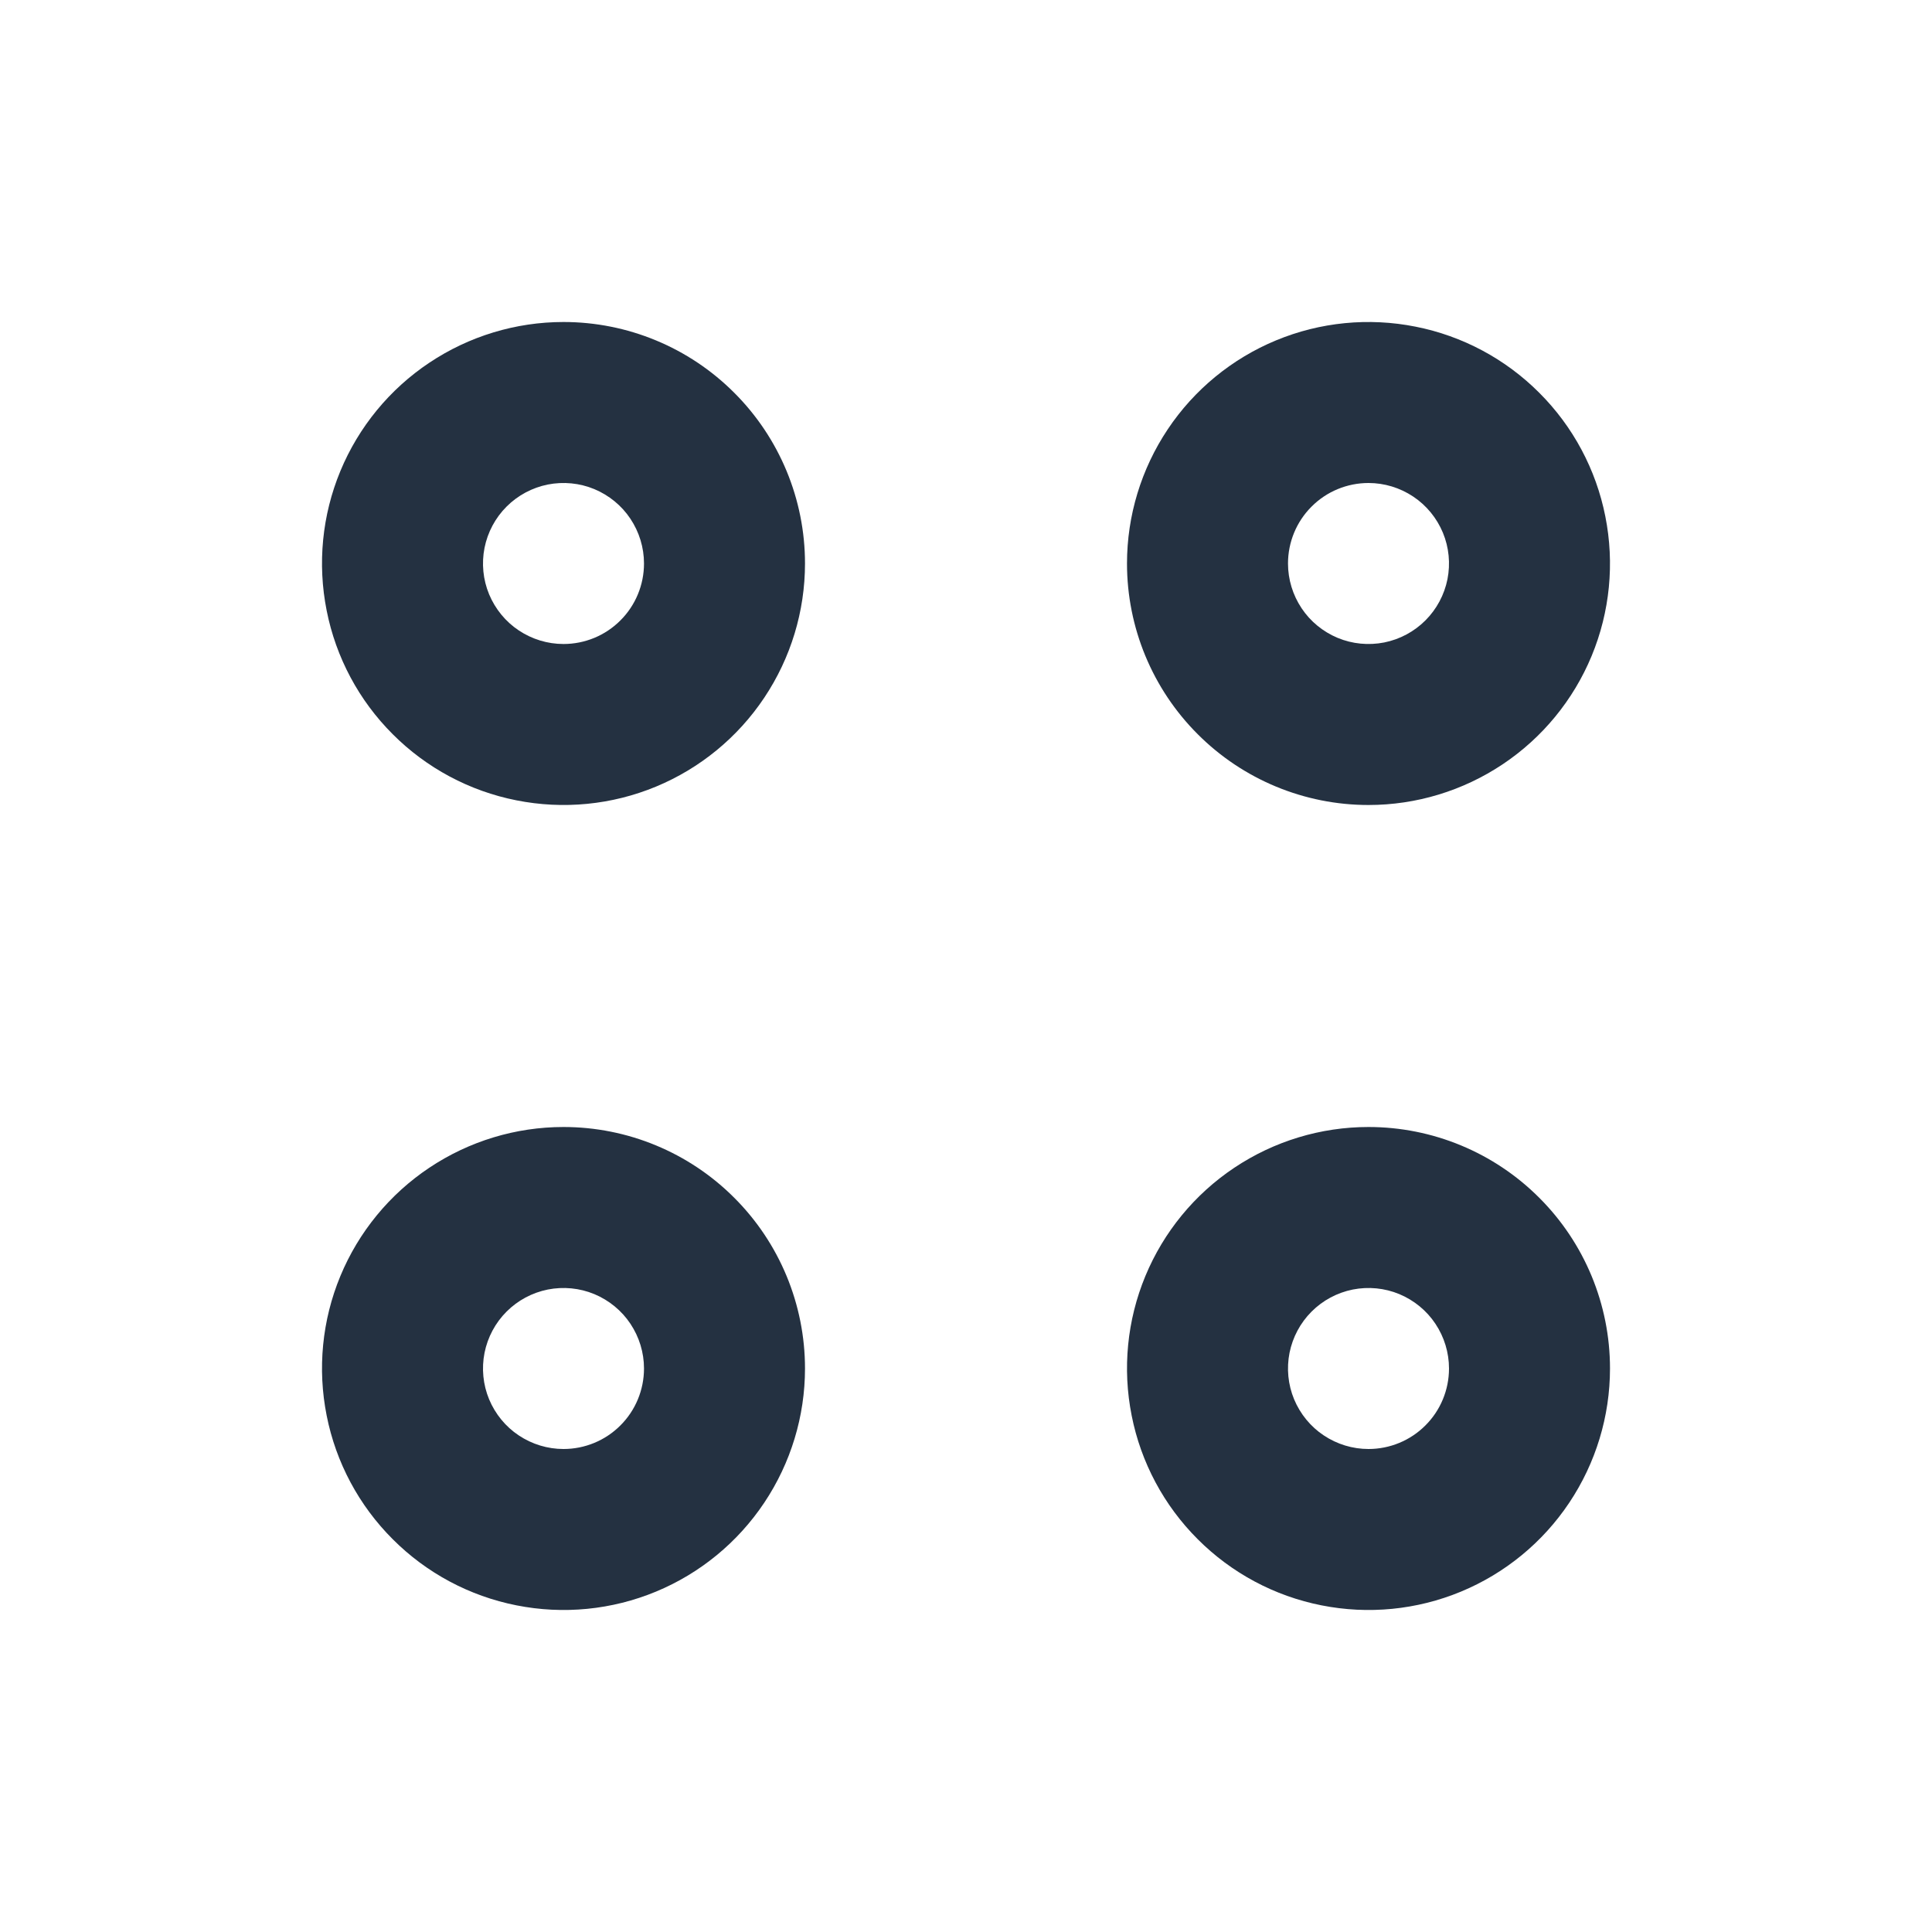
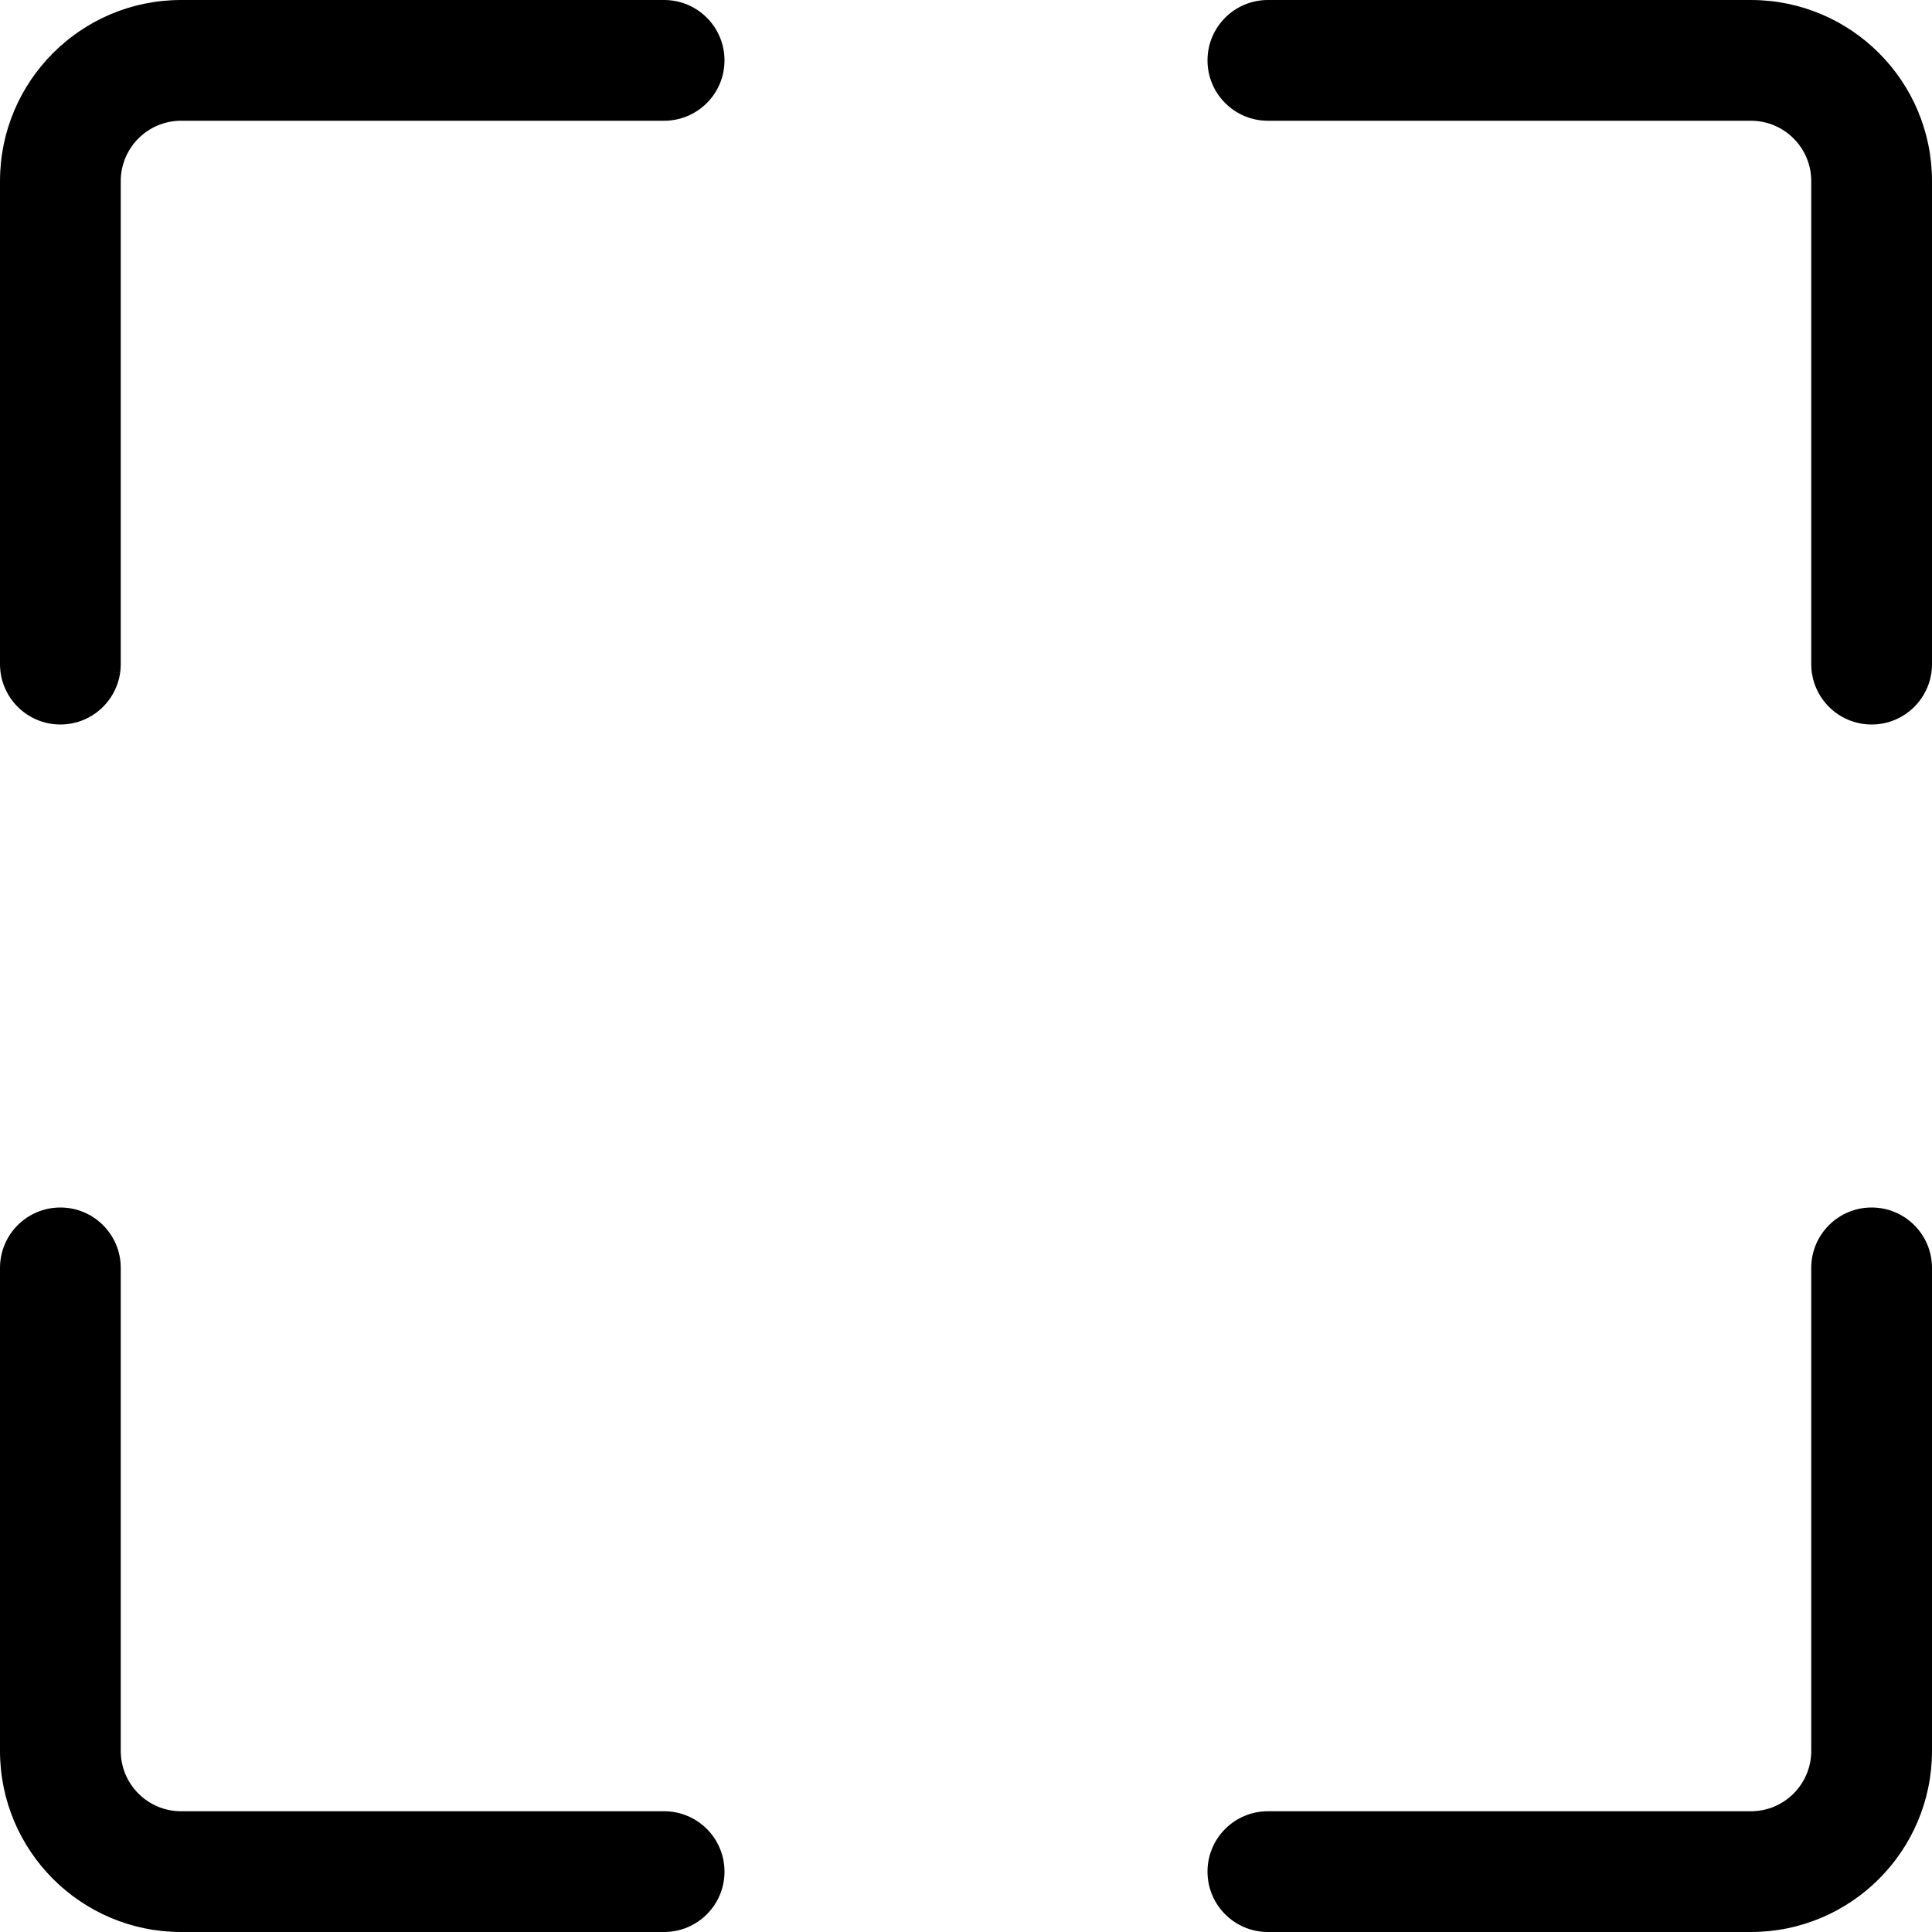
- <svg xmlns="http://www.w3.org/2000/svg" width="24" height="24" viewBox="0 0 24 24" fill="none">
-   <path d="M7 4C6.407 4 5.827 4.176 5.333 4.506C4.84 4.835 4.455 5.304 4.228 5.852C4.001 6.4 3.942 7.003 4.058 7.585C4.173 8.167 4.459 8.702 4.879 9.121C5.298 9.541 5.833 9.827 6.415 9.942C6.997 10.058 7.6 9.999 8.148 9.772C8.696 9.545 9.165 9.16 9.494 8.667C9.824 8.173 10 7.593 10 7C10 6.204 9.684 5.441 9.121 4.879C8.559 4.316 7.796 4 7 4ZM7 8C6.802 8 6.609 7.941 6.444 7.831C6.28 7.722 6.152 7.565 6.076 7.383C6 7.2 5.981 6.999 6.019 6.805C6.058 6.611 6.153 6.433 6.293 6.293C6.433 6.153 6.611 6.058 6.805 6.019C6.999 5.981 7.2 6 7.383 6.076C7.565 6.152 7.722 6.28 7.831 6.444C7.941 6.609 8 6.802 8 7C8 7.265 7.895 7.52 7.707 7.707C7.52 7.895 7.265 8 7 8Z" fill="#243141" />
-   <path d="M17 10C17.593 10 18.173 9.824 18.667 9.494C19.16 9.165 19.545 8.696 19.772 8.148C19.999 7.6 20.058 6.997 19.942 6.415C19.827 5.833 19.541 5.298 19.121 4.879C18.702 4.459 18.167 4.173 17.585 4.058C17.003 3.942 16.4 4.001 15.852 4.228C15.304 4.455 14.835 4.84 14.506 5.333C14.176 5.827 14 6.407 14 7C14 7.796 14.316 8.559 14.879 9.121C15.441 9.684 16.204 10 17 10ZM17 6C17.198 6 17.391 6.059 17.556 6.169C17.72 6.278 17.848 6.435 17.924 6.617C18 6.8 18.019 7.001 17.981 7.195C17.942 7.389 17.847 7.567 17.707 7.707C17.567 7.847 17.389 7.942 17.195 7.981C17.001 8.019 16.8 8 16.617 7.924C16.435 7.848 16.278 7.72 16.169 7.556C16.059 7.391 16 7.198 16 7C16 6.735 16.105 6.48 16.293 6.293C16.48 6.105 16.735 6 17 6Z" fill="#243141" />
-   <path d="M7 14C6.407 14 5.827 14.176 5.333 14.506C4.84 14.835 4.455 15.304 4.228 15.852C4.001 16.4 3.942 17.003 4.058 17.585C4.173 18.167 4.459 18.702 4.879 19.121C5.298 19.541 5.833 19.827 6.415 19.942C6.997 20.058 7.6 19.999 8.148 19.772C8.696 19.545 9.165 19.16 9.494 18.667C9.824 18.173 10 17.593 10 17C10 16.204 9.684 15.441 9.121 14.879C8.559 14.316 7.796 14 7 14ZM7 18C6.802 18 6.609 17.941 6.444 17.831C6.28 17.722 6.152 17.565 6.076 17.383C6 17.2 5.981 16.999 6.019 16.805C6.058 16.611 6.153 16.433 6.293 16.293C6.433 16.153 6.611 16.058 6.805 16.019C6.999 15.981 7.2 16 7.383 16.076C7.565 16.152 7.722 16.28 7.831 16.444C7.941 16.609 8 16.802 8 17C8 17.265 7.895 17.52 7.707 17.707C7.52 17.895 7.265 18 7 18Z" fill="#243141" />
-   <path d="M17 14C16.407 14 15.827 14.176 15.333 14.506C14.84 14.835 14.455 15.304 14.228 15.852C14.001 16.4 13.942 17.003 14.058 17.585C14.173 18.167 14.459 18.702 14.879 19.121C15.298 19.541 15.833 19.827 16.415 19.942C16.997 20.058 17.6 19.999 18.148 19.772C18.696 19.545 19.165 19.16 19.494 18.667C19.824 18.173 20 17.593 20 17C20 16.204 19.684 15.441 19.121 14.879C18.559 14.316 17.796 14 17 14ZM17 18C16.802 18 16.609 17.941 16.444 17.831C16.28 17.722 16.152 17.565 16.076 17.383C16 17.2 15.981 16.999 16.019 16.805C16.058 16.611 16.153 16.433 16.293 16.293C16.433 16.153 16.611 16.058 16.805 16.019C16.999 15.981 17.2 16 17.383 16.076C17.565 16.152 17.722 16.28 17.831 16.444C17.941 16.609 18 16.802 18 17C18 17.265 17.895 17.52 17.707 17.707C17.52 17.895 17.265 18 17 18Z" fill="#243141" />
+ <svg xmlns="http://www.w3.org/2000/svg" width="24px" height="24px" viewBox="0 0 16 16" fill="#000000" role="img" style="display:inline-block;vertical-align:middle">
+   <g fill="#000000">
+     <path fill="currentColor" d="M1.5 1a.5.5 0 0 0-.5.5v4a.5.5 0 0 1-1 0v-4A1.5 1.5 0 0 1 1.5 0h4a.5.5 0 0 1 0 1h-4zM10 .5a.5.5 0 0 1 .5-.5h4A1.5 1.5 0 0 1 16 1.5v4a.5.5 0 0 1-1 0v-4a.5.5 0 0 0-.5-.5h-4a.5.5 0 0 1-.5-.5zM.5 10a.5.5 0 0 1 .5.5v4a.5.5 0 0 0 .5.5h4a.5.5 0 0 1 0 1h-4A1.5 1.5 0 0 1 0 14.5v-4a.5.5 0 0 1 .5-.5zm15 0a.5.5 0 0 1 .5.5v4a1.5 1.5 0 0 1-1.5 1.5h-4a.5.5 0 0 1 0-1h4a.5.5 0 0 0 .5-.5v-4a.5.5 0 0 1 .5-.5z" />
+   </g>
</svg>
